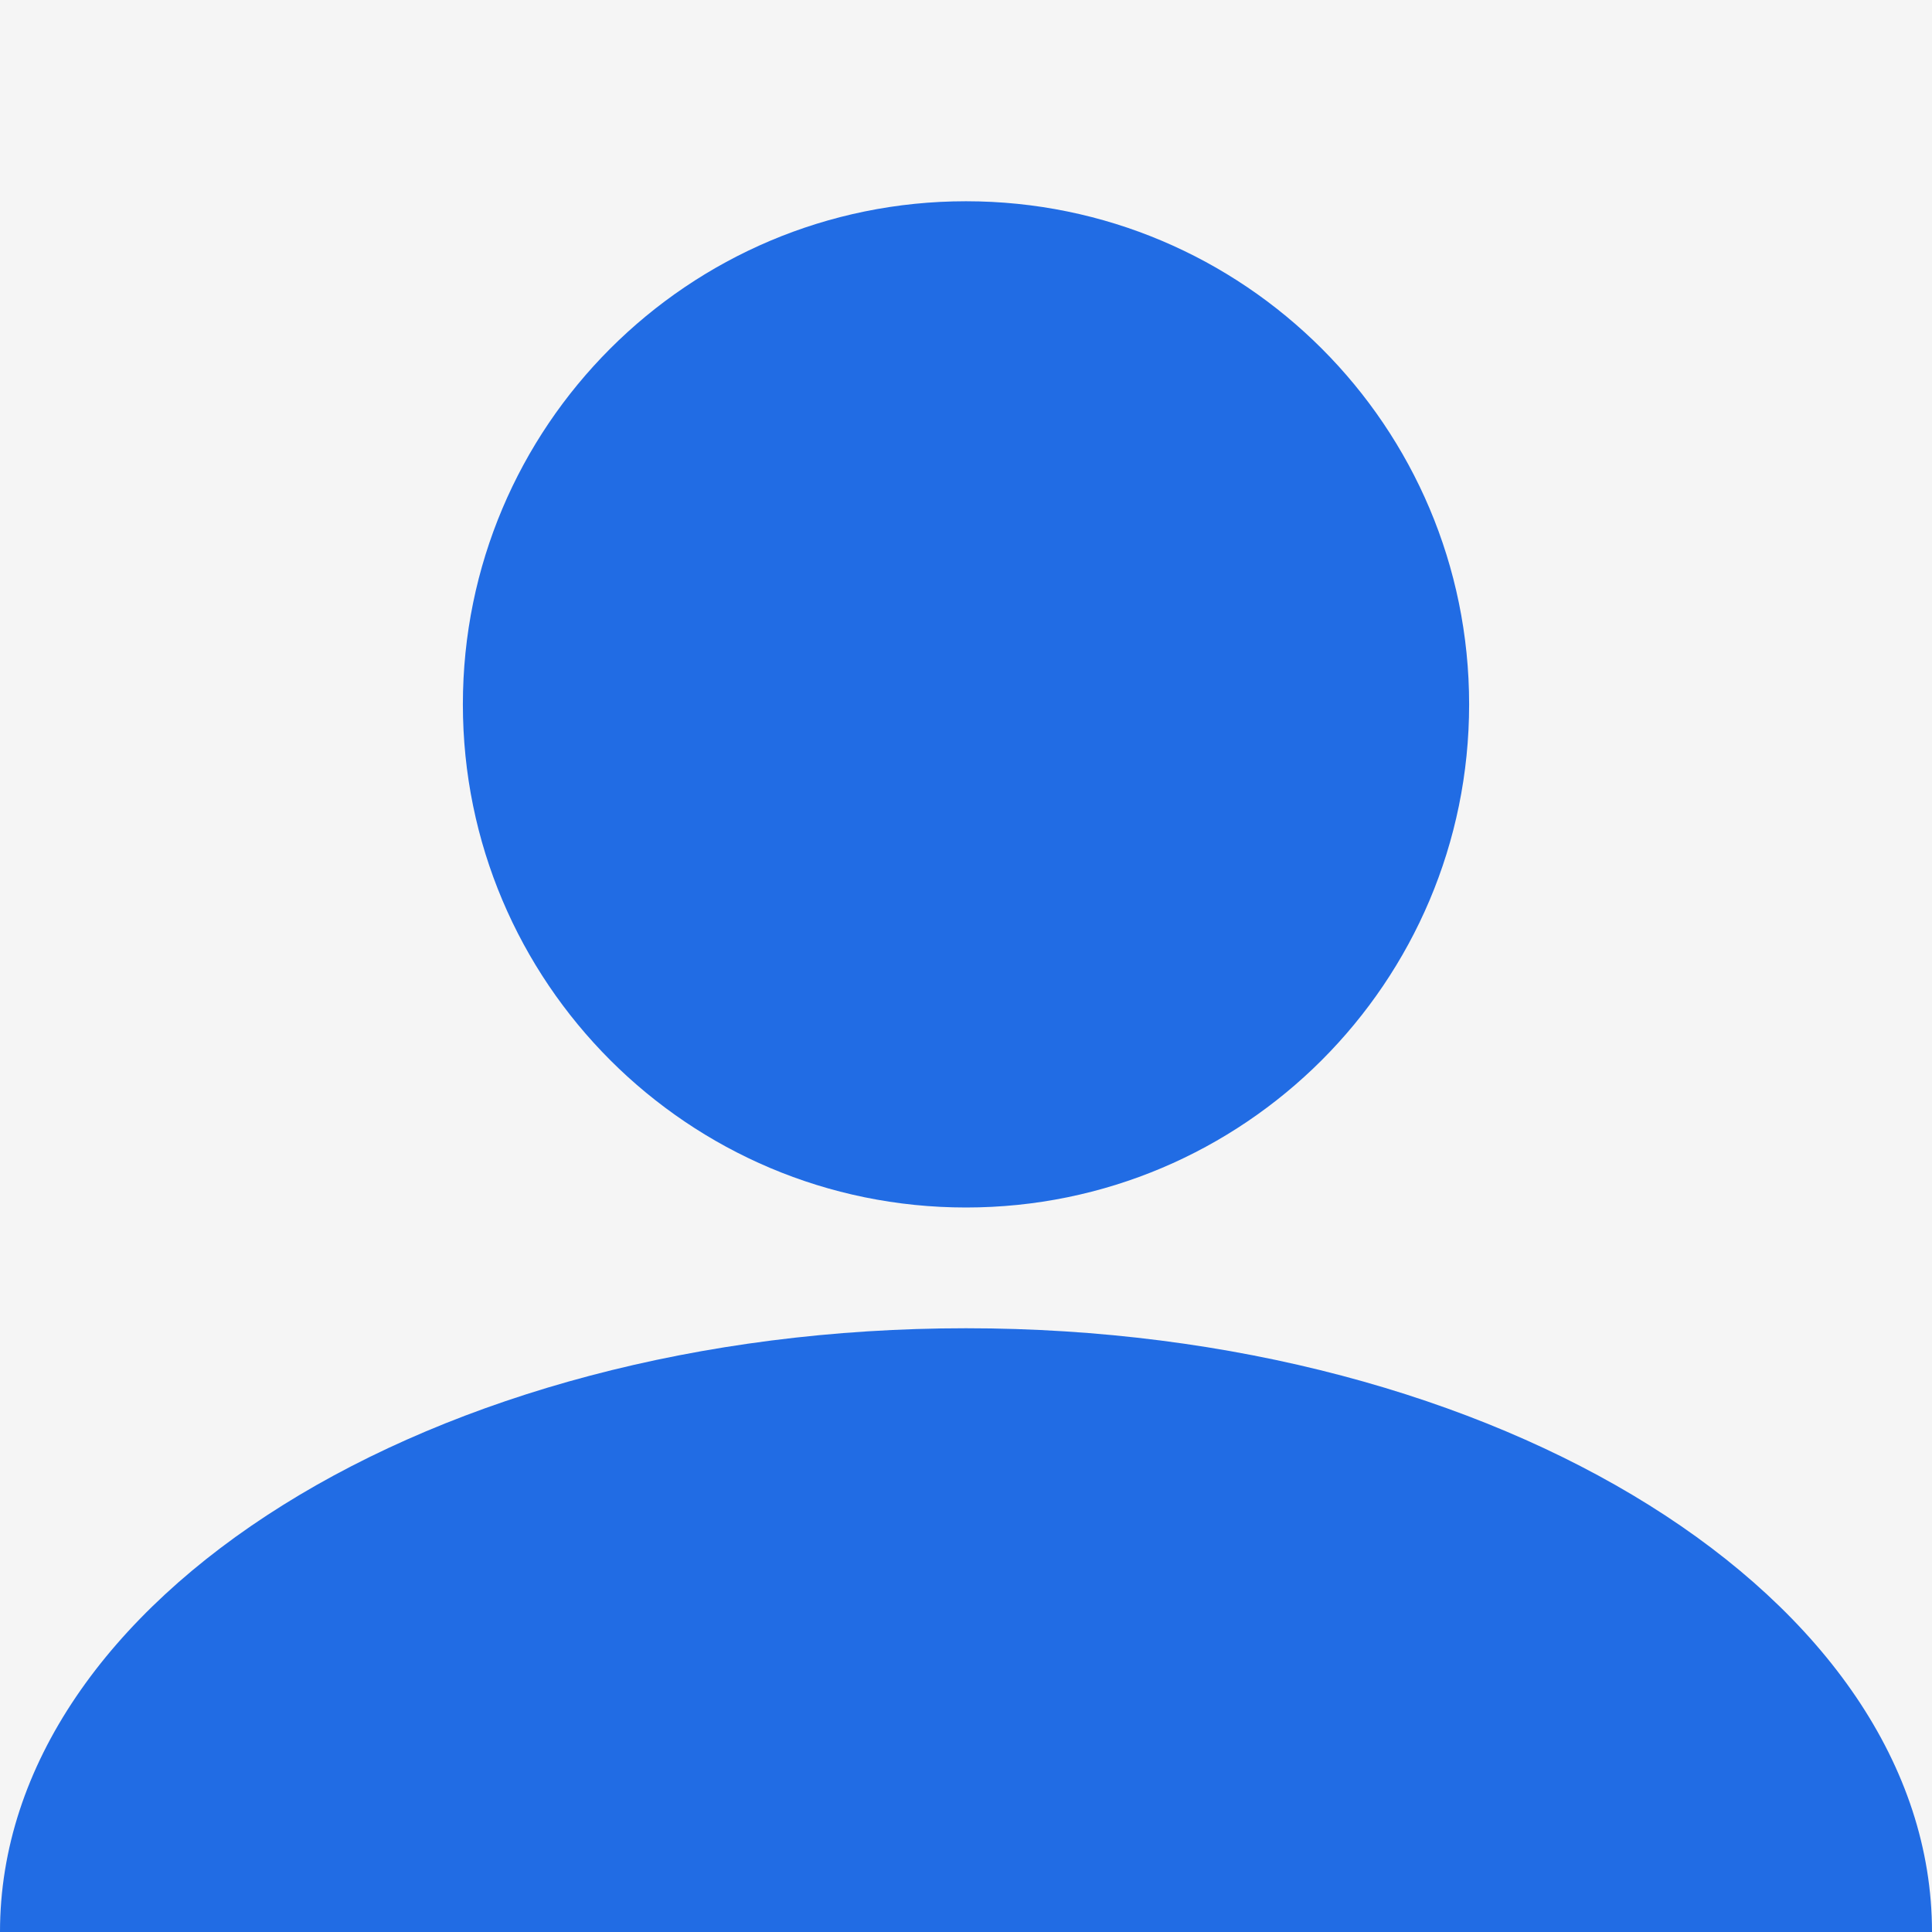
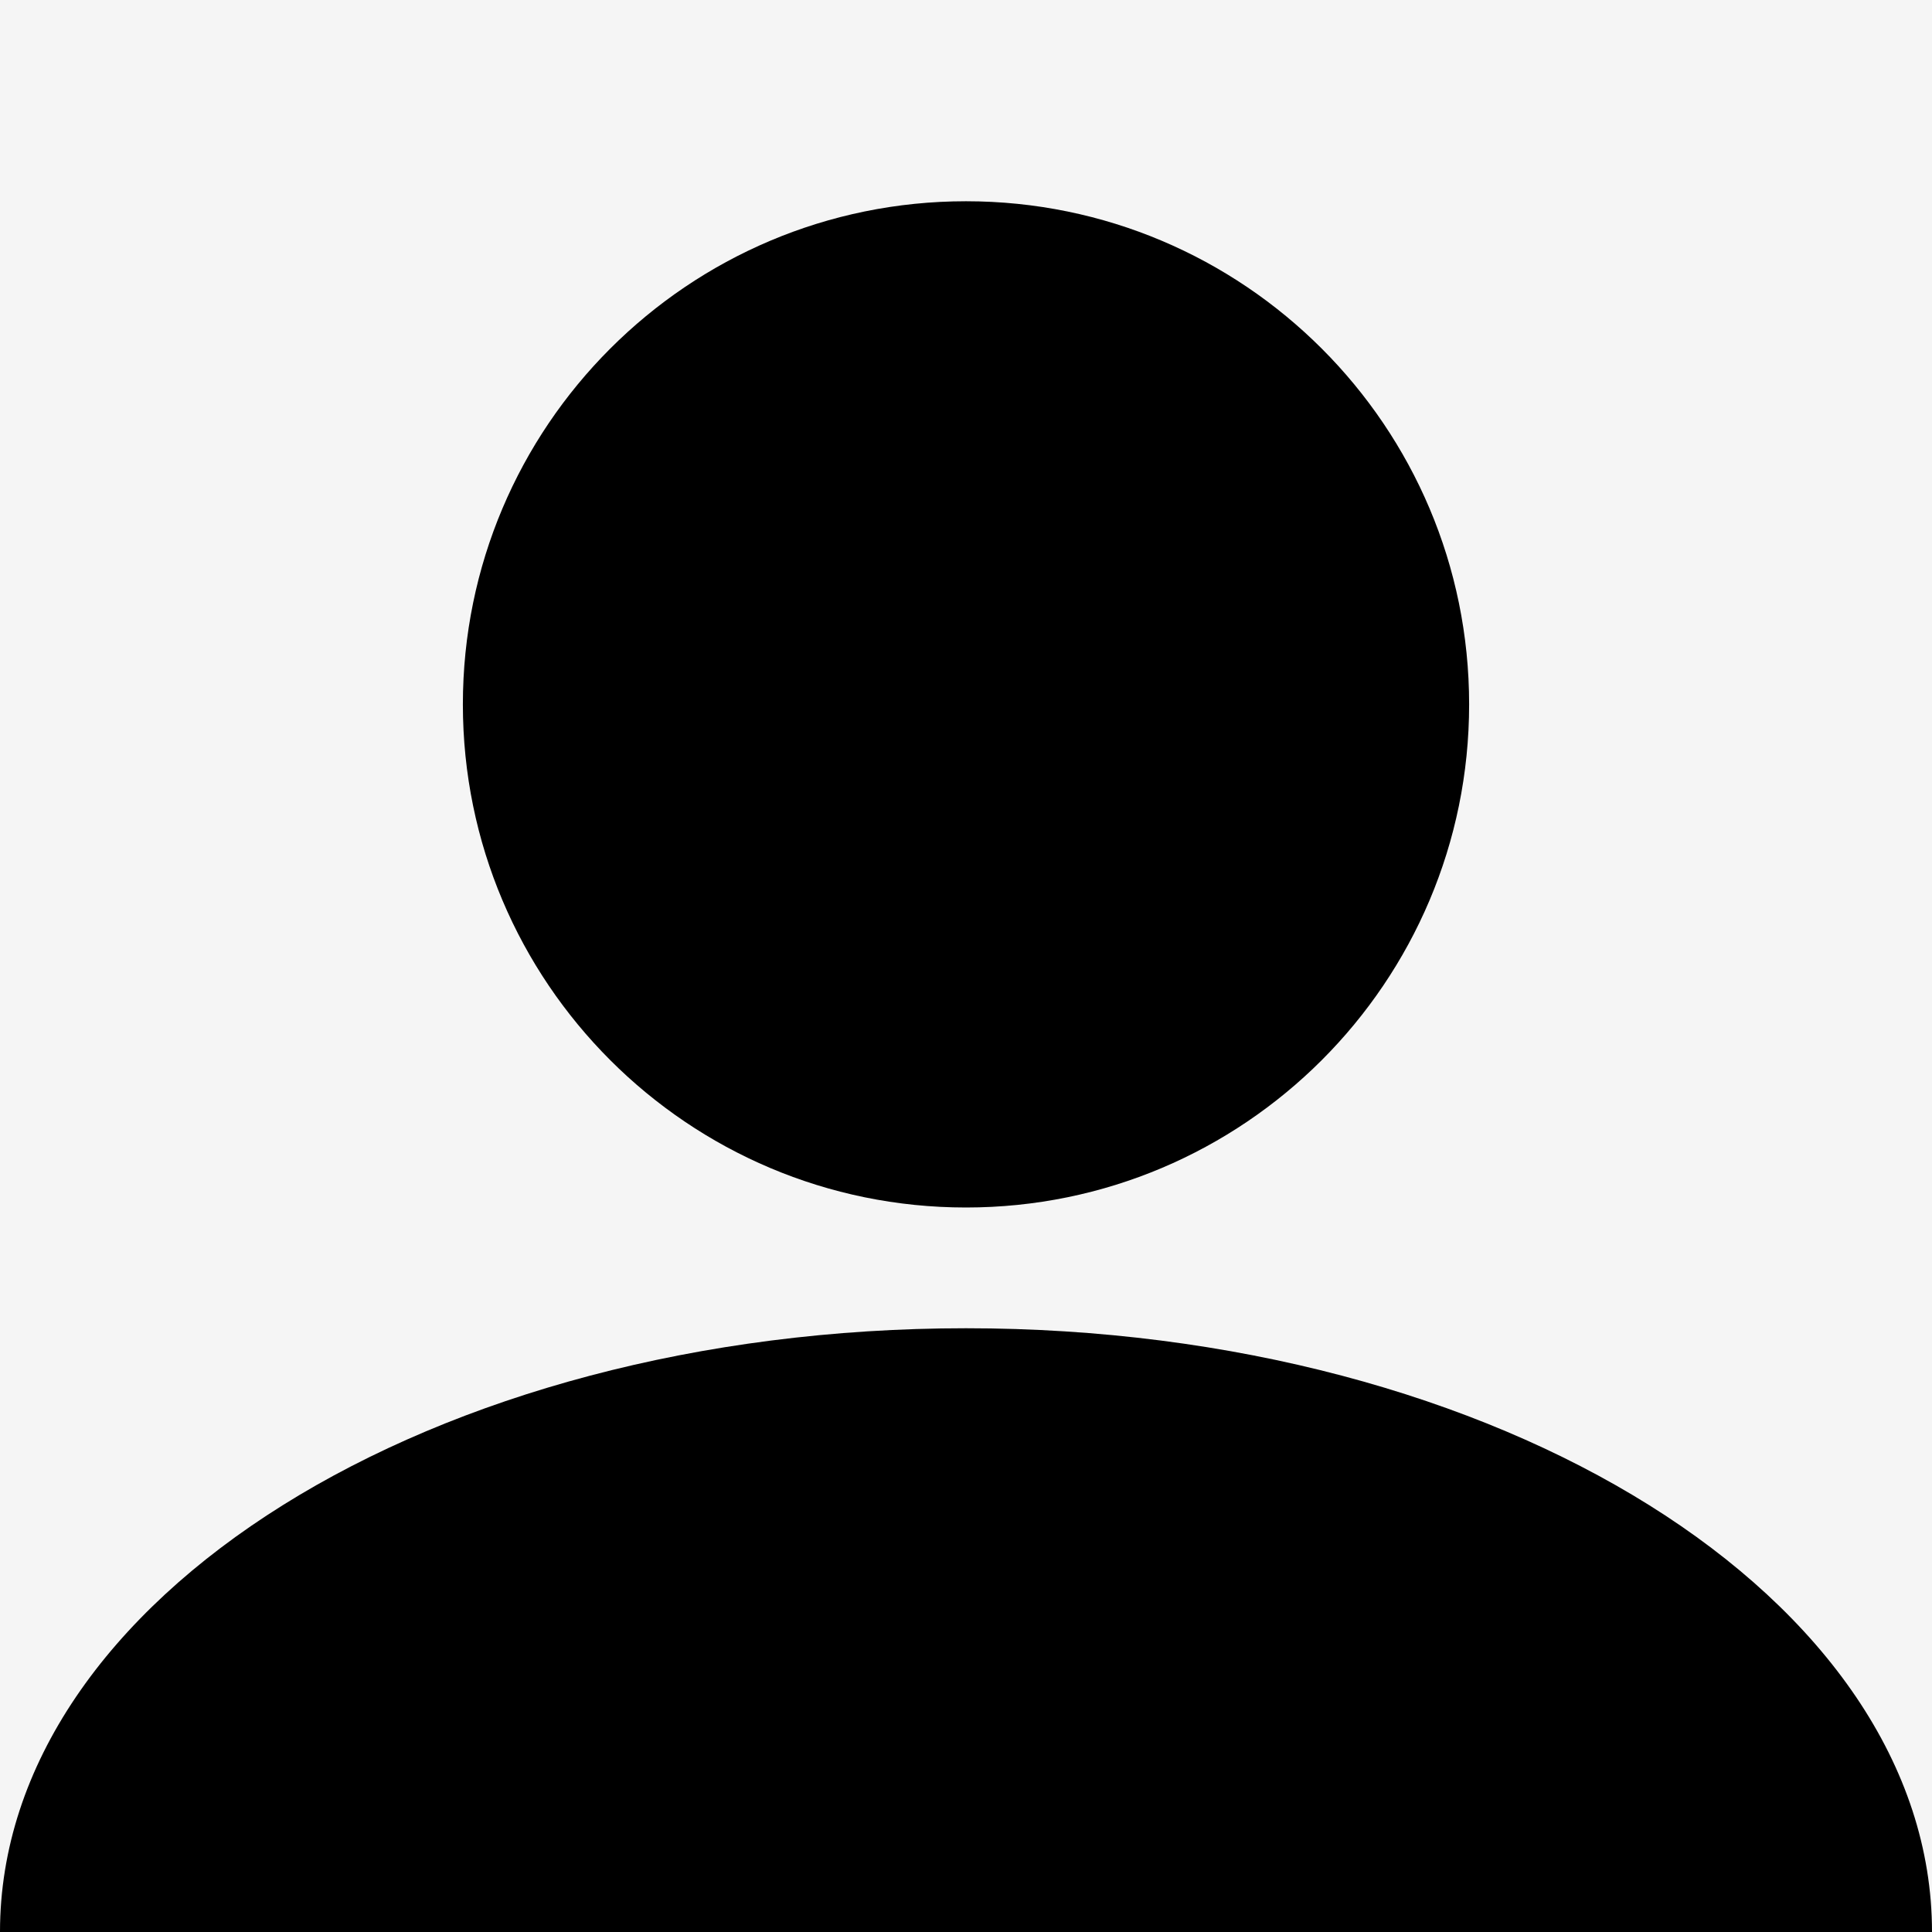
<svg xmlns="http://www.w3.org/2000/svg" width="48" height="48" viewBox="0 0 48 48" style="shape-rendering:crispEdges">
-   <rect id="bg" style="fill:#f5f5f5;shape-rendering:auto" width="48" height="48" x="0" y="0" />
-   <path id="human" style="fill:#216ce4;shape-rendering:auto" d="M 24,5 A 12.5,12.5 0 0 0 11.5,17.5 12.5,12.5 0 0 0 24,30 12.5,12.5 0 0 0 36.5,17.5 12.5,12.5 0 0 0 24,5 Z m 0,28 A 24,15 0 0 0 0,48 l 48,0 A 24,15 0 0 0 24,33 Z" />
+   <rect id="bg" style="fill:whitesmoke;shape-rendering:auto" width="48" height="48" x="0" y="0" />
+   <path id="human" style="fill:%%_color_bg;shape-rendering:auto" d="M 24,5 A 12.5,12.5 0 0 0 11.5,17.5 12.5,12.5 0 0 0 24,30 12.5,12.5 0 0 0 36.5,17.5 12.5,12.5 0 0 0 24,5 Z m 0,28 A 24,15 0 0 0 0,48 l 48,0 A 24,15 0 0 0 24,33 Z" />
</svg>
